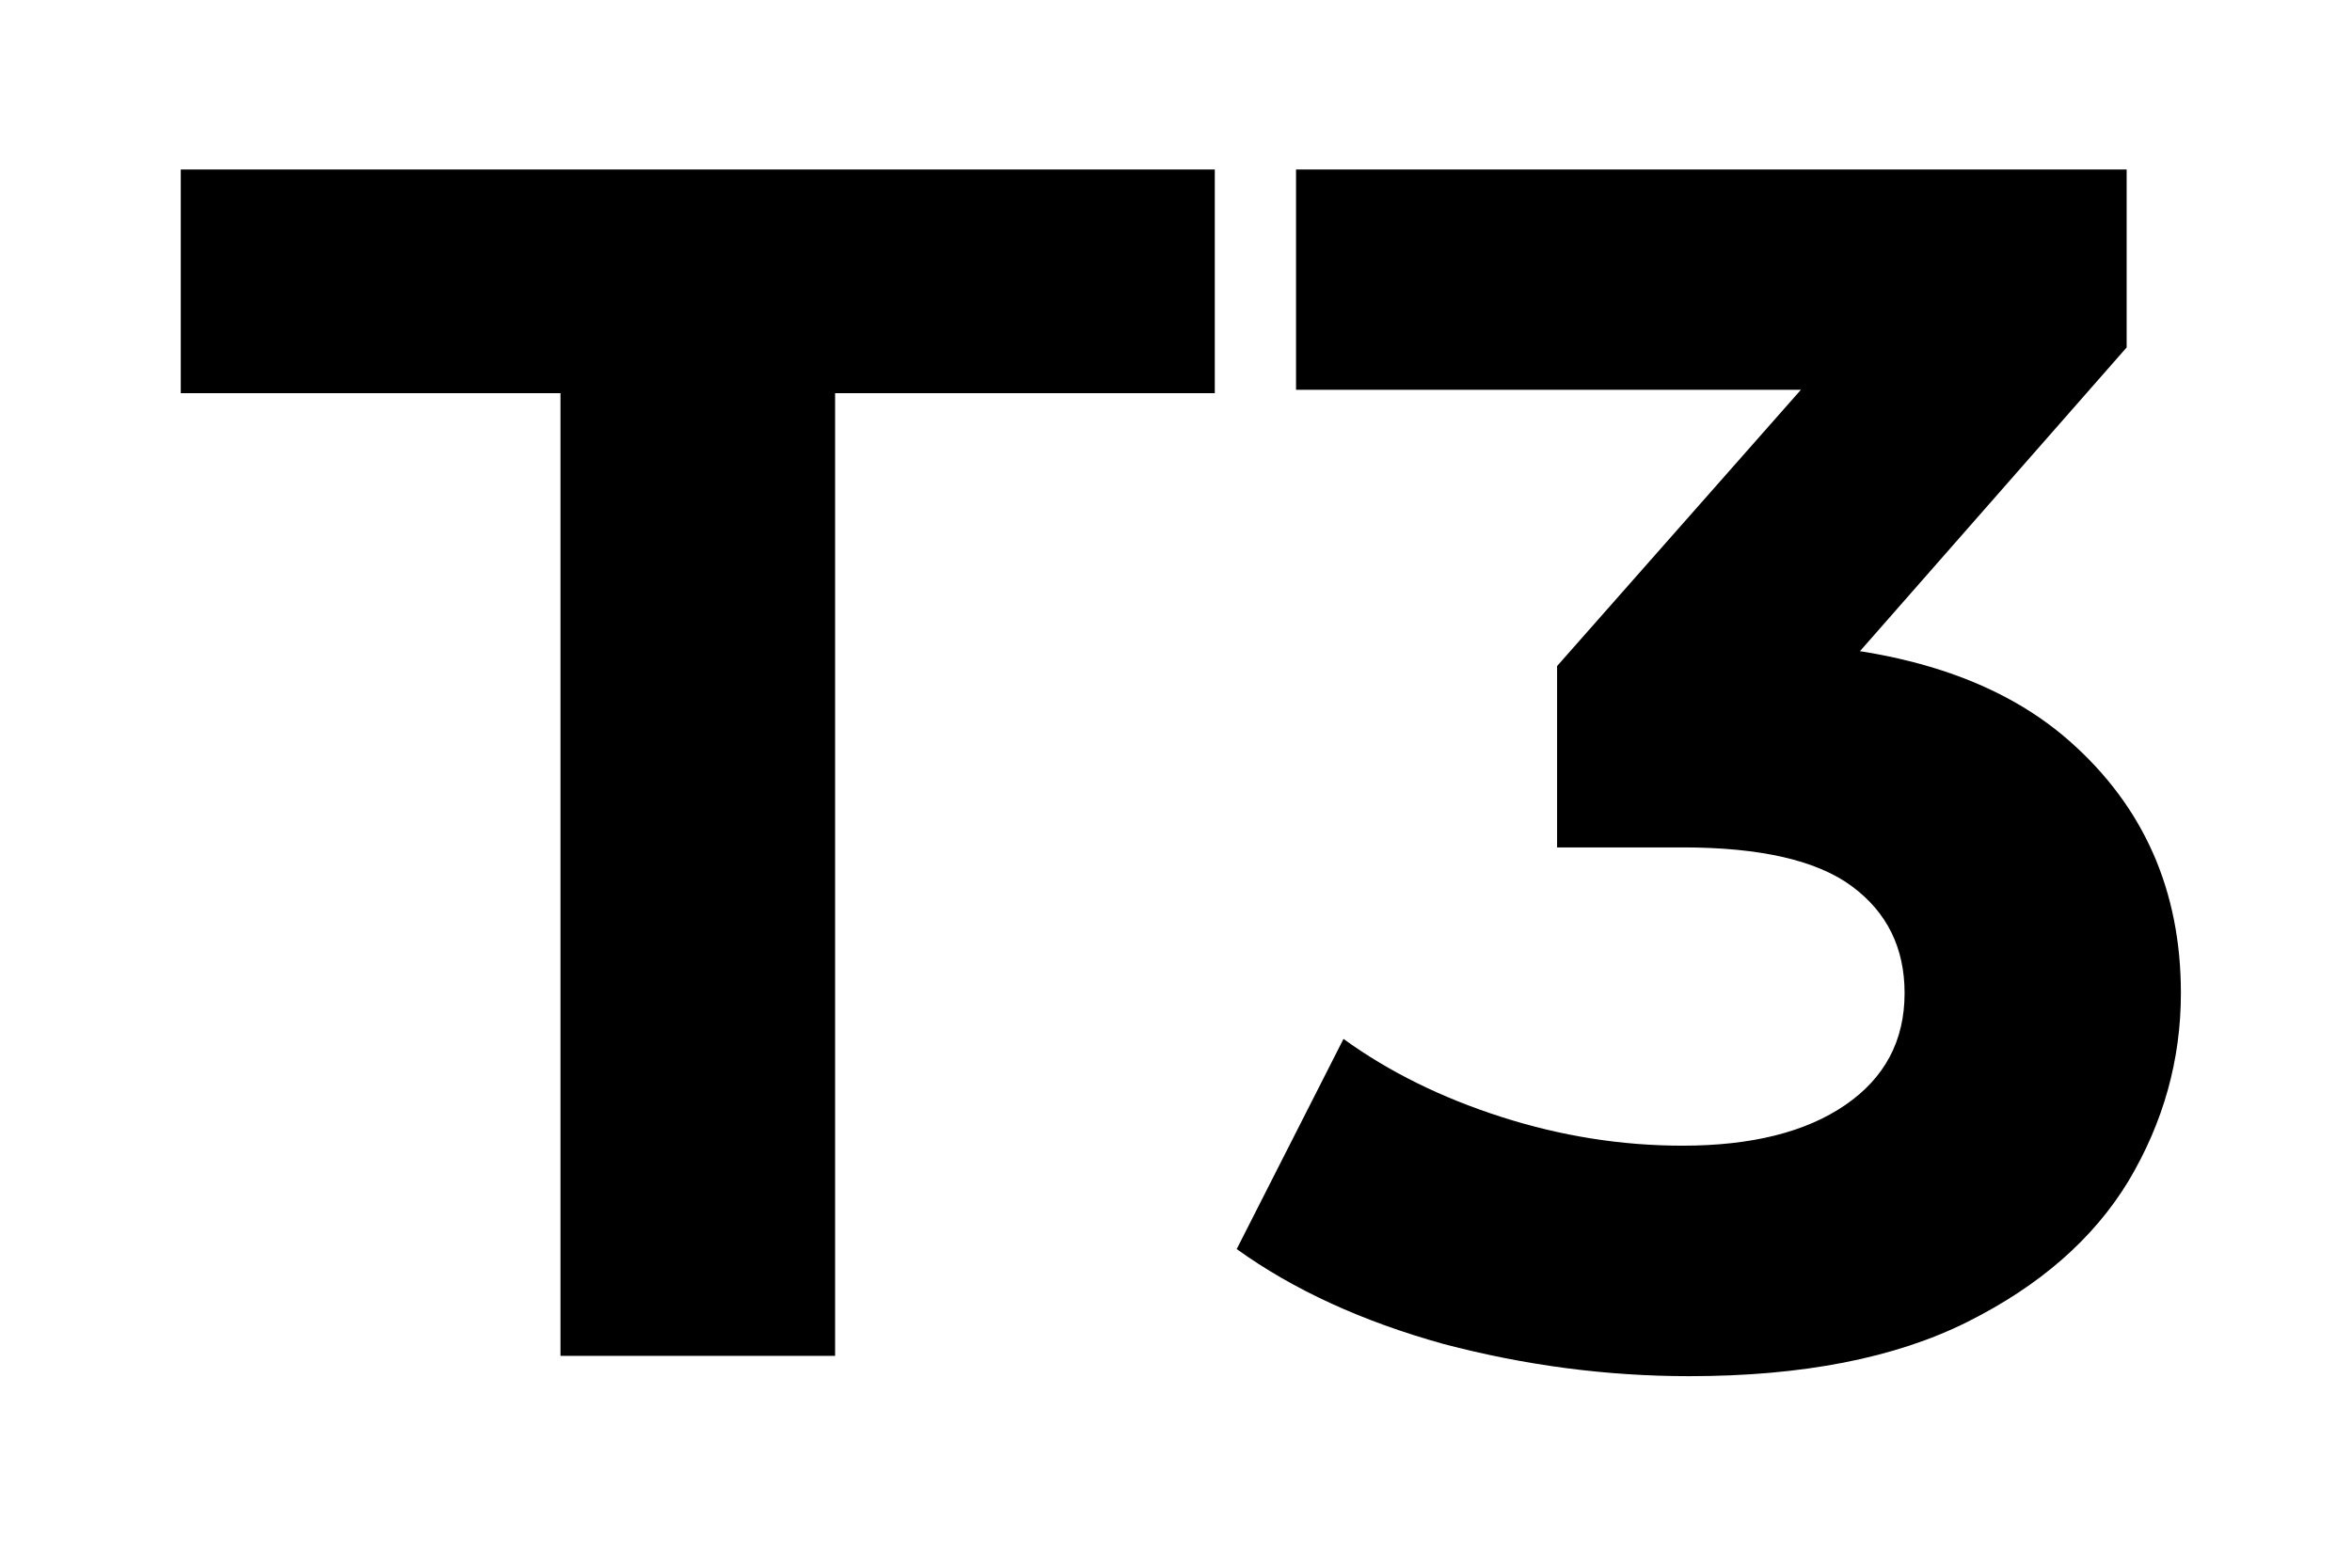
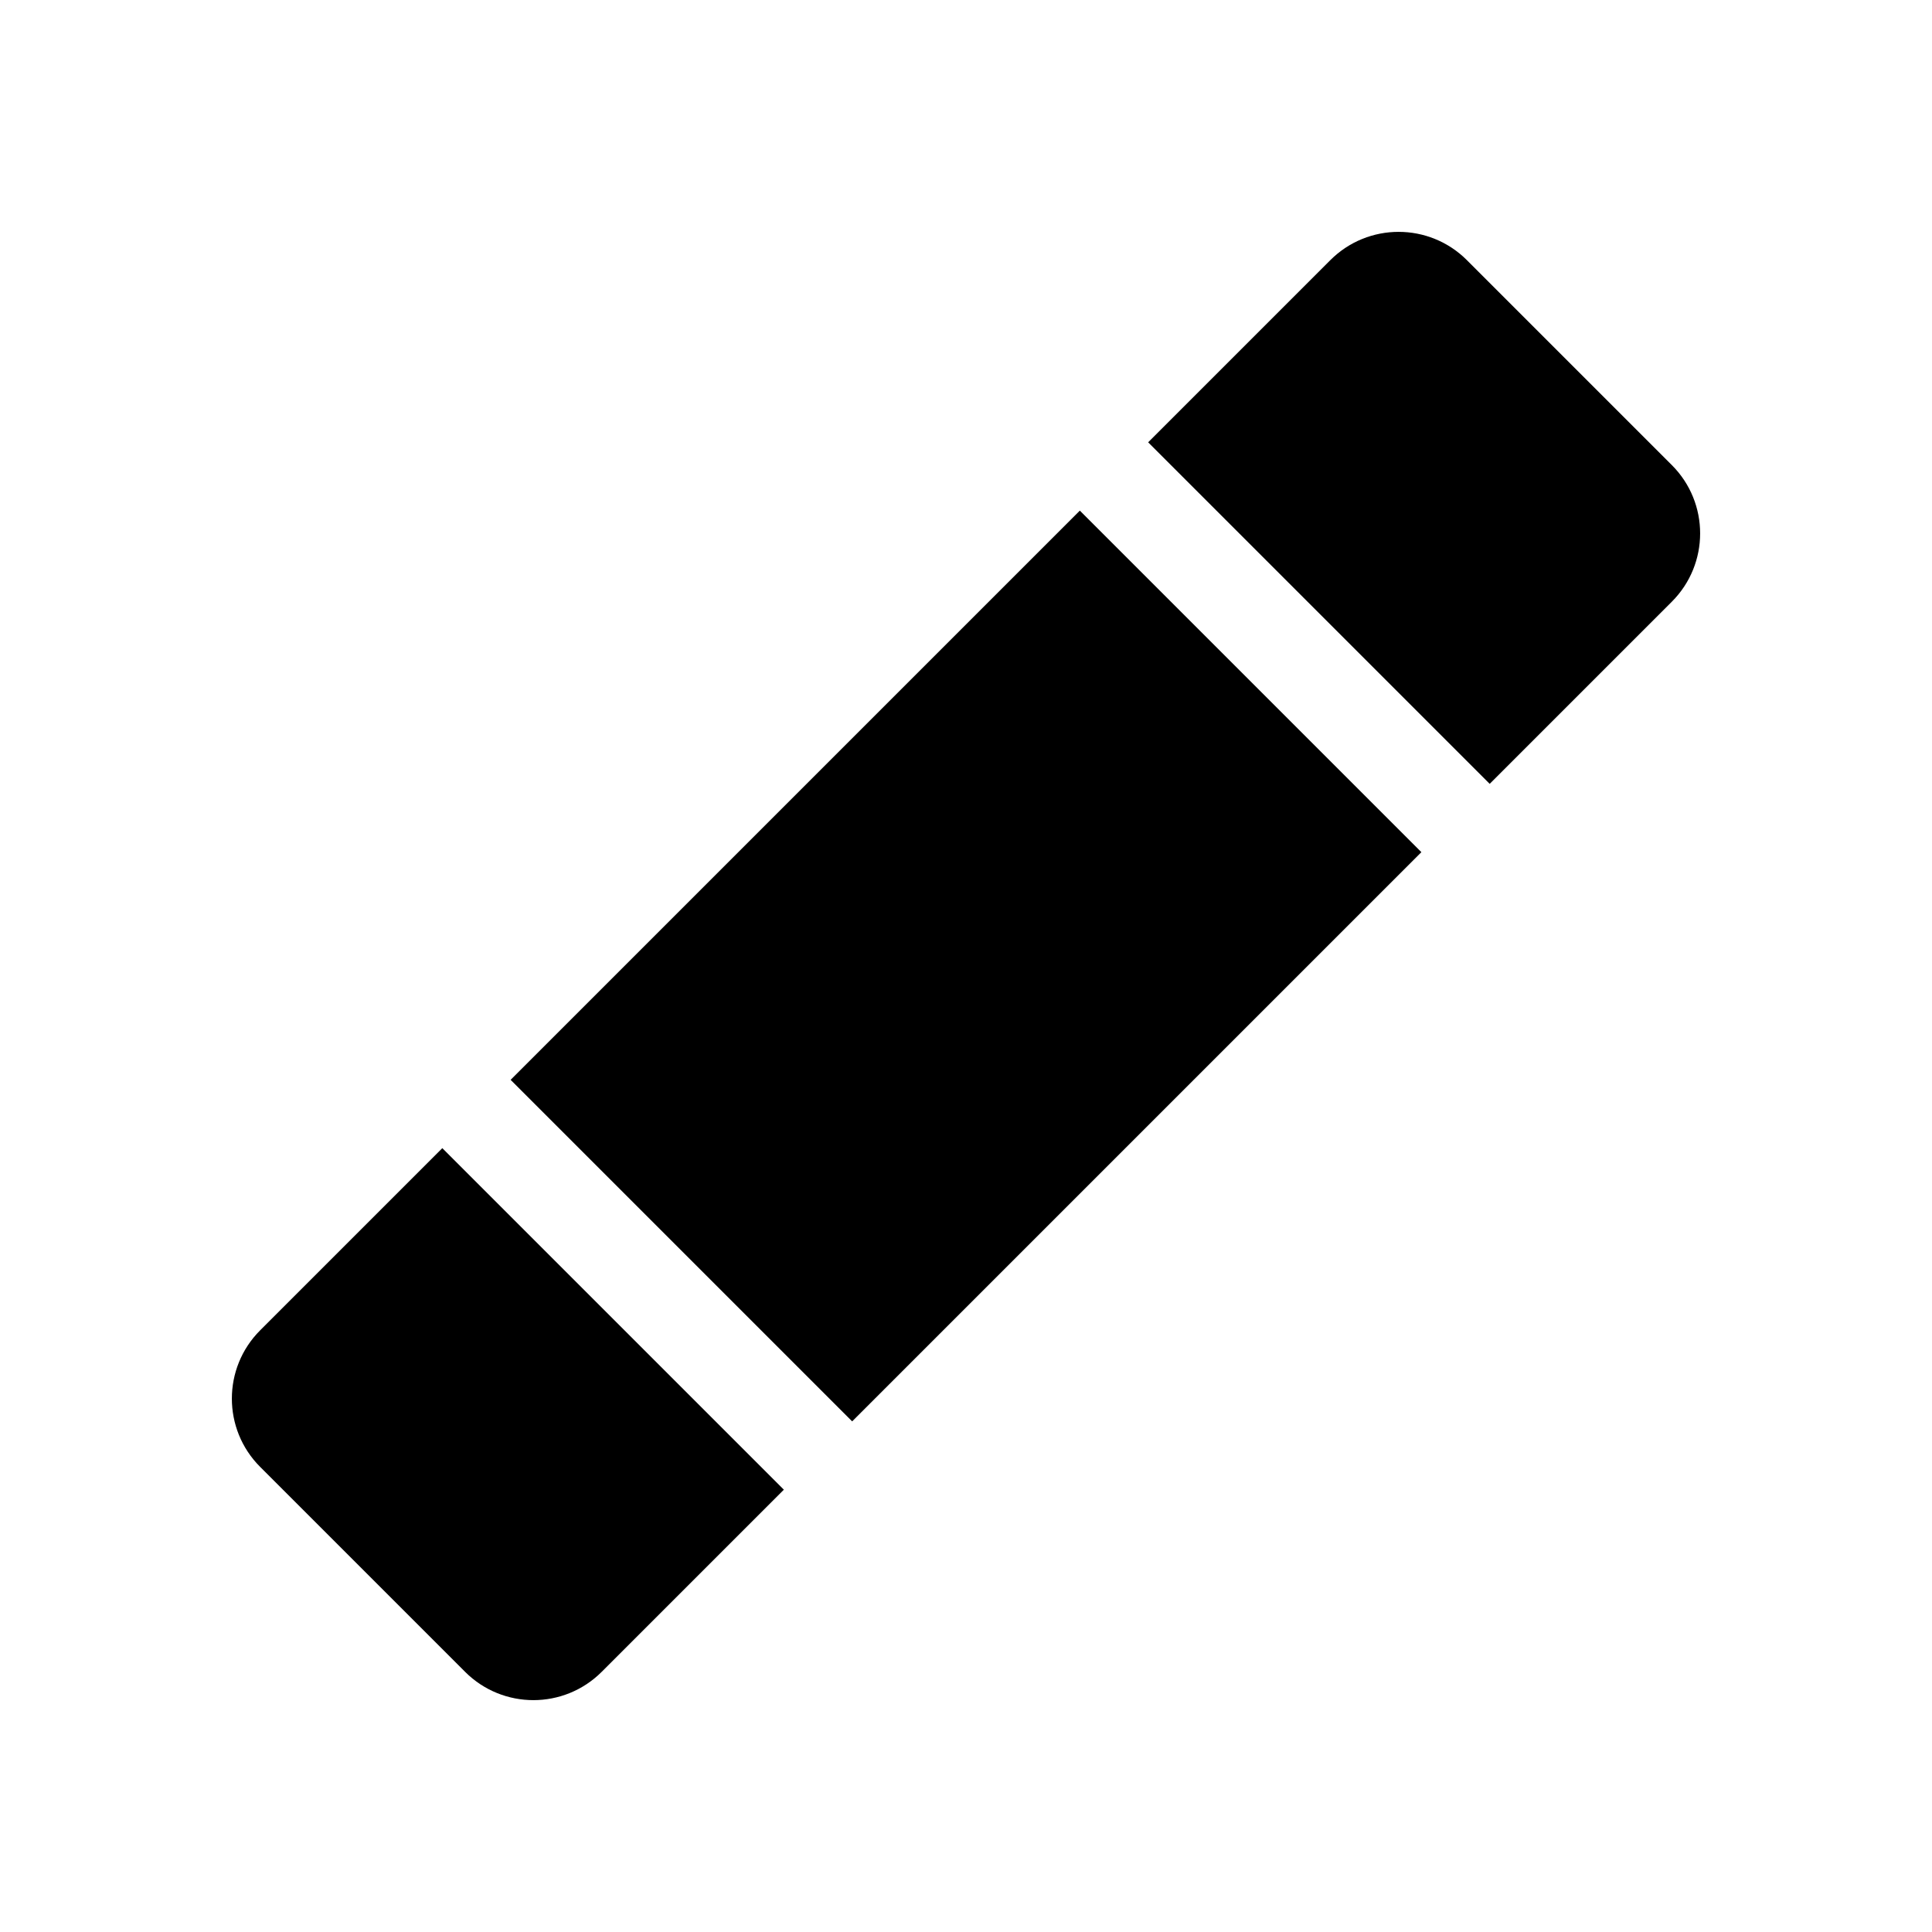
- <svg xmlns="http://www.w3.org/2000/svg" width="111" height="74" viewBox="7 29 111 74" fill="none">
-   <path d="M33.451 93V47.56H15.531V37H64.331V47.56H46.411V93H33.451ZM86.725 93.96C82.832 93.96 78.965 93.453 75.125 92.44C71.285 91.373 68.032 89.88 65.365 87.96L70.405 78.04C72.539 79.587 75.019 80.813 77.845 81.72C80.672 82.627 83.525 83.08 86.405 83.08C89.659 83.08 92.219 82.44 94.085 81.16C95.952 79.88 96.885 78.12 96.885 75.88C96.885 73.747 96.059 72.067 94.405 70.84C92.752 69.613 90.085 69 86.405 69H80.485V60.44L96.085 42.76L97.525 47.4H68.165V37H107.365V45.4L91.845 63.08L85.285 59.32H89.045C95.925 59.32 101.125 60.867 104.645 63.96C108.165 67.053 109.925 71.027 109.925 75.88C109.925 79.027 109.099 81.987 107.445 84.76C105.792 87.48 103.259 89.693 99.845 91.4C96.432 93.107 92.059 93.96 86.725 93.96Z" fill="black" />
+ <svg xmlns="http://www.w3.org/2000/svg" width="24" height="24" viewBox="0 0 24 24" fill="none">
+   <g transform="rotate(-45 12 12)" fill="black">
+     <path d="M2.6 9H5.8V15H2.6C1.937 15 1.4 14.463 1.4 13.8V10.2C1.4 9.537 1.937 9 2.6 9ZM7 9H17V15H7V9ZM18.2 9H21.4C22.063 9 22.6 9.537 22.6 10.2V13.8C22.6 14.463 22.063 15 21.4 15H18.2V9Z" />
+   </g>
</svg>
